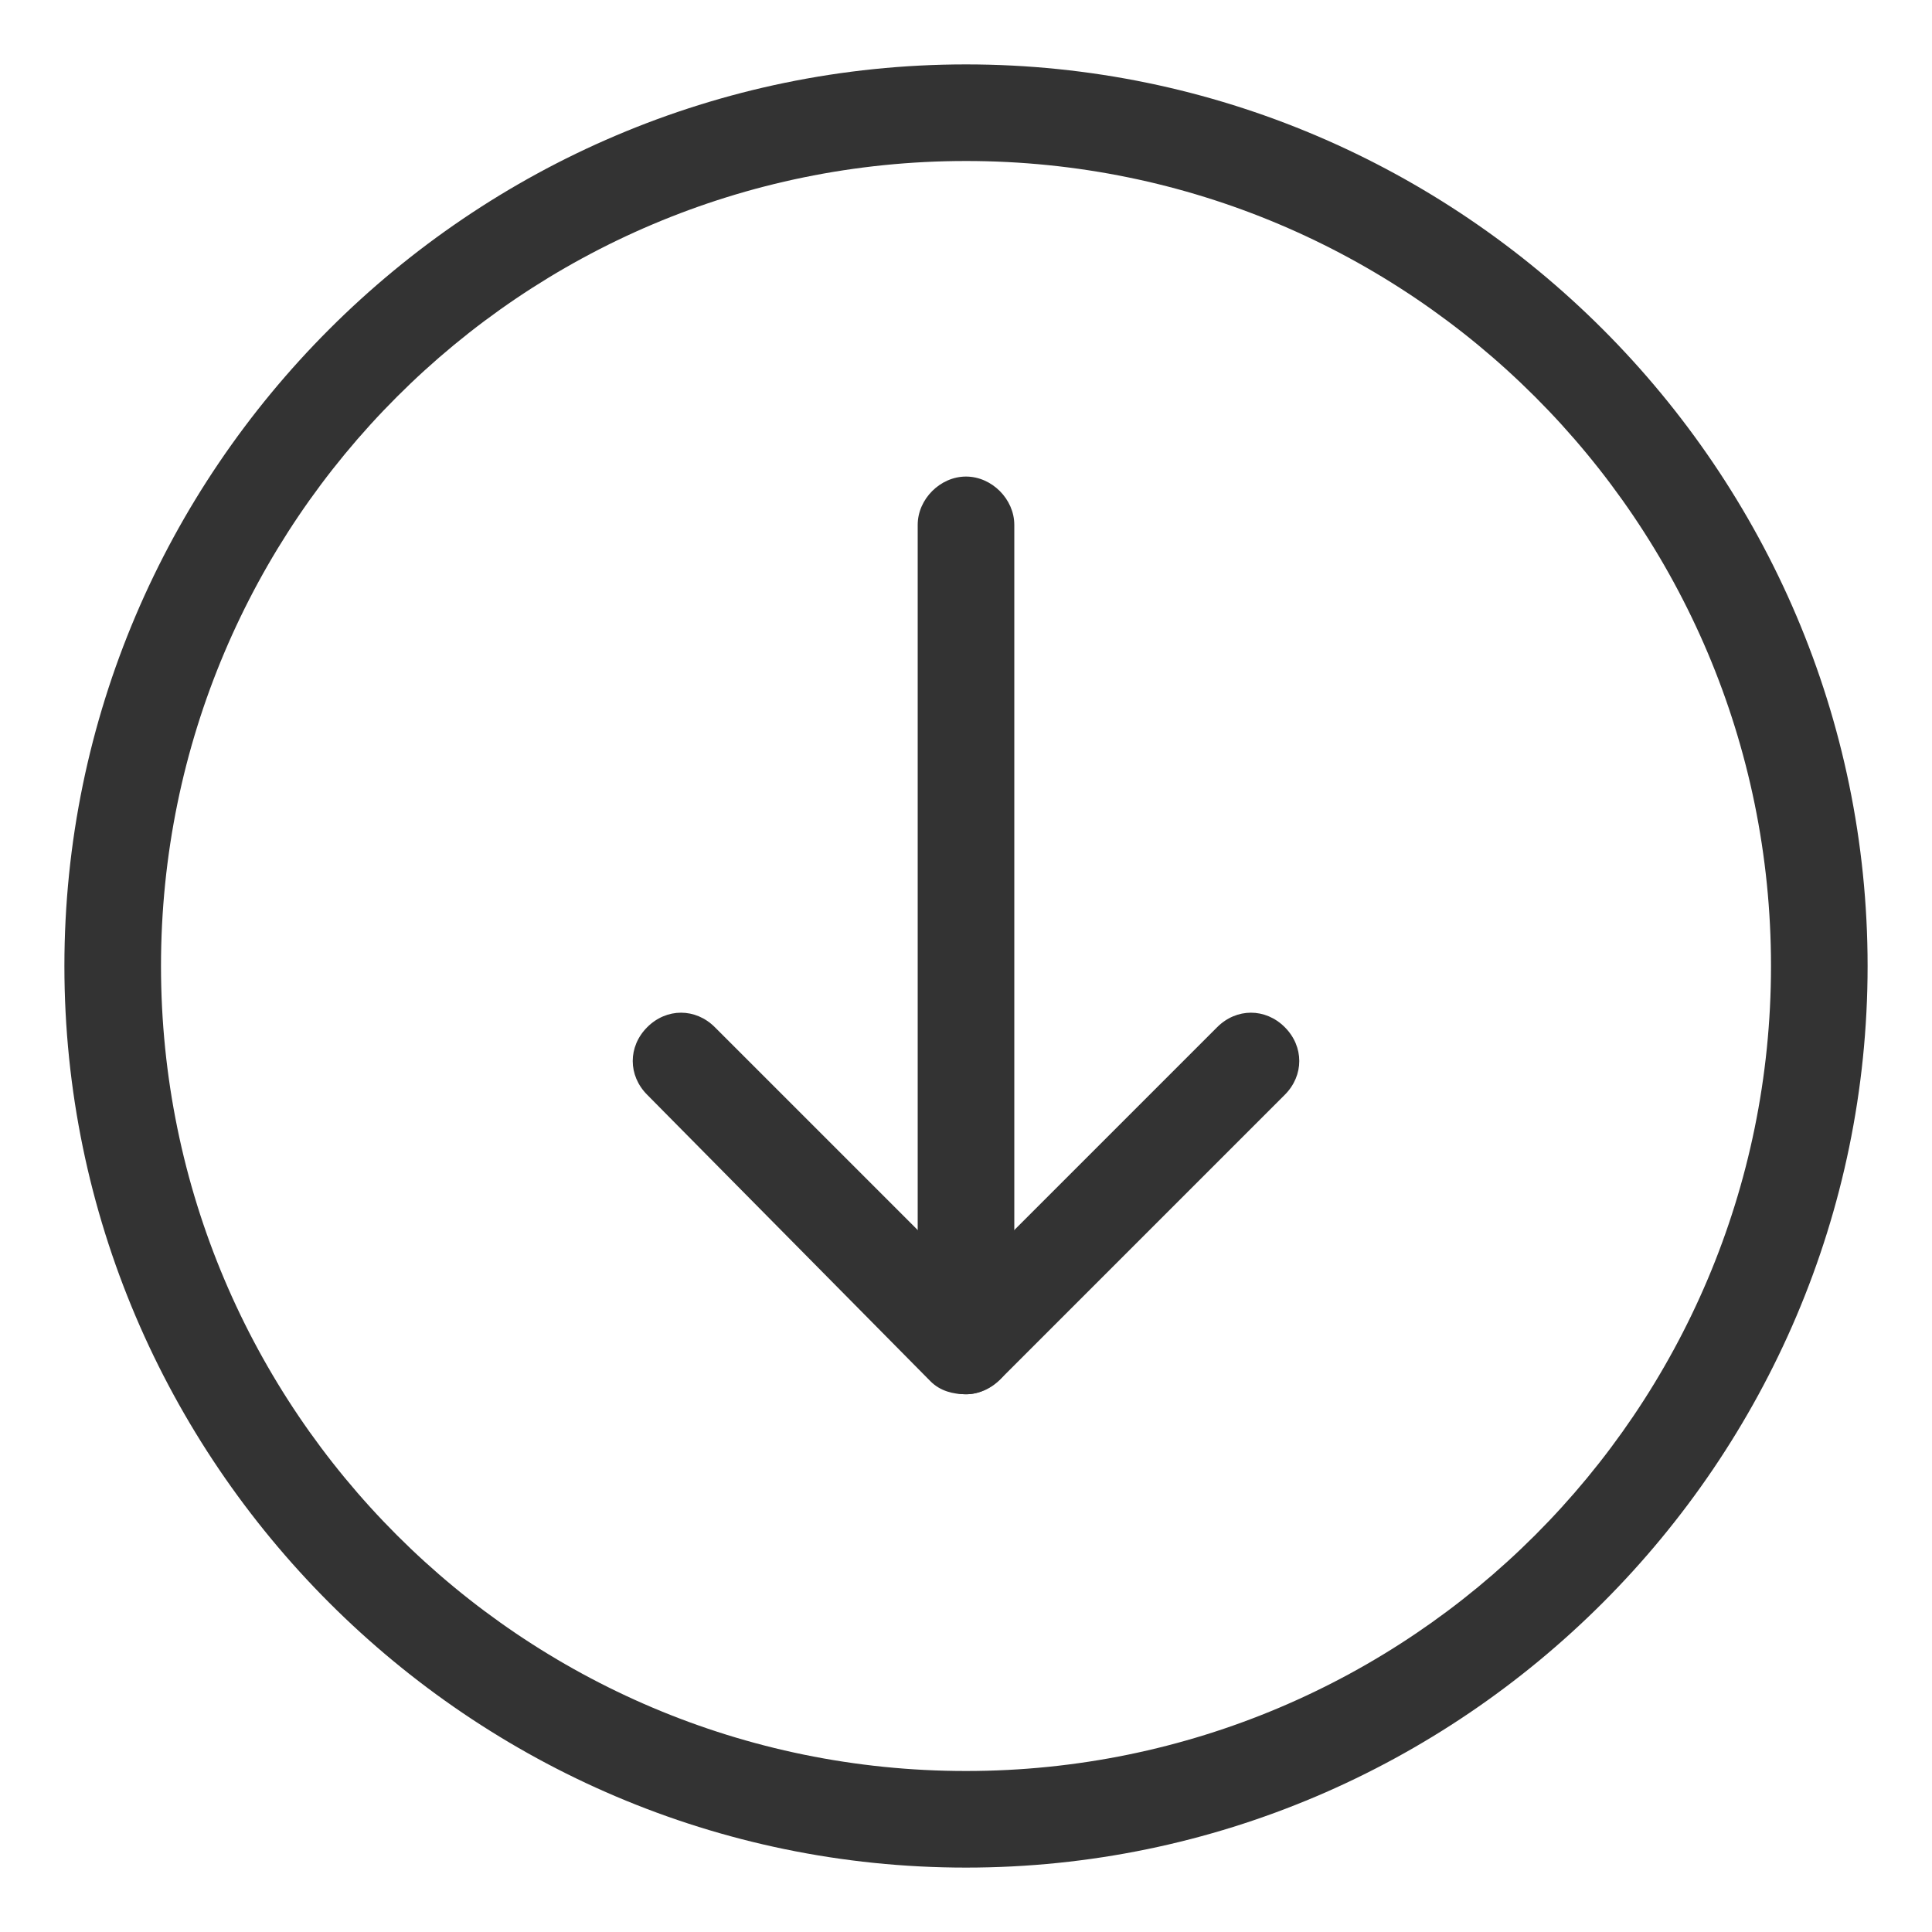
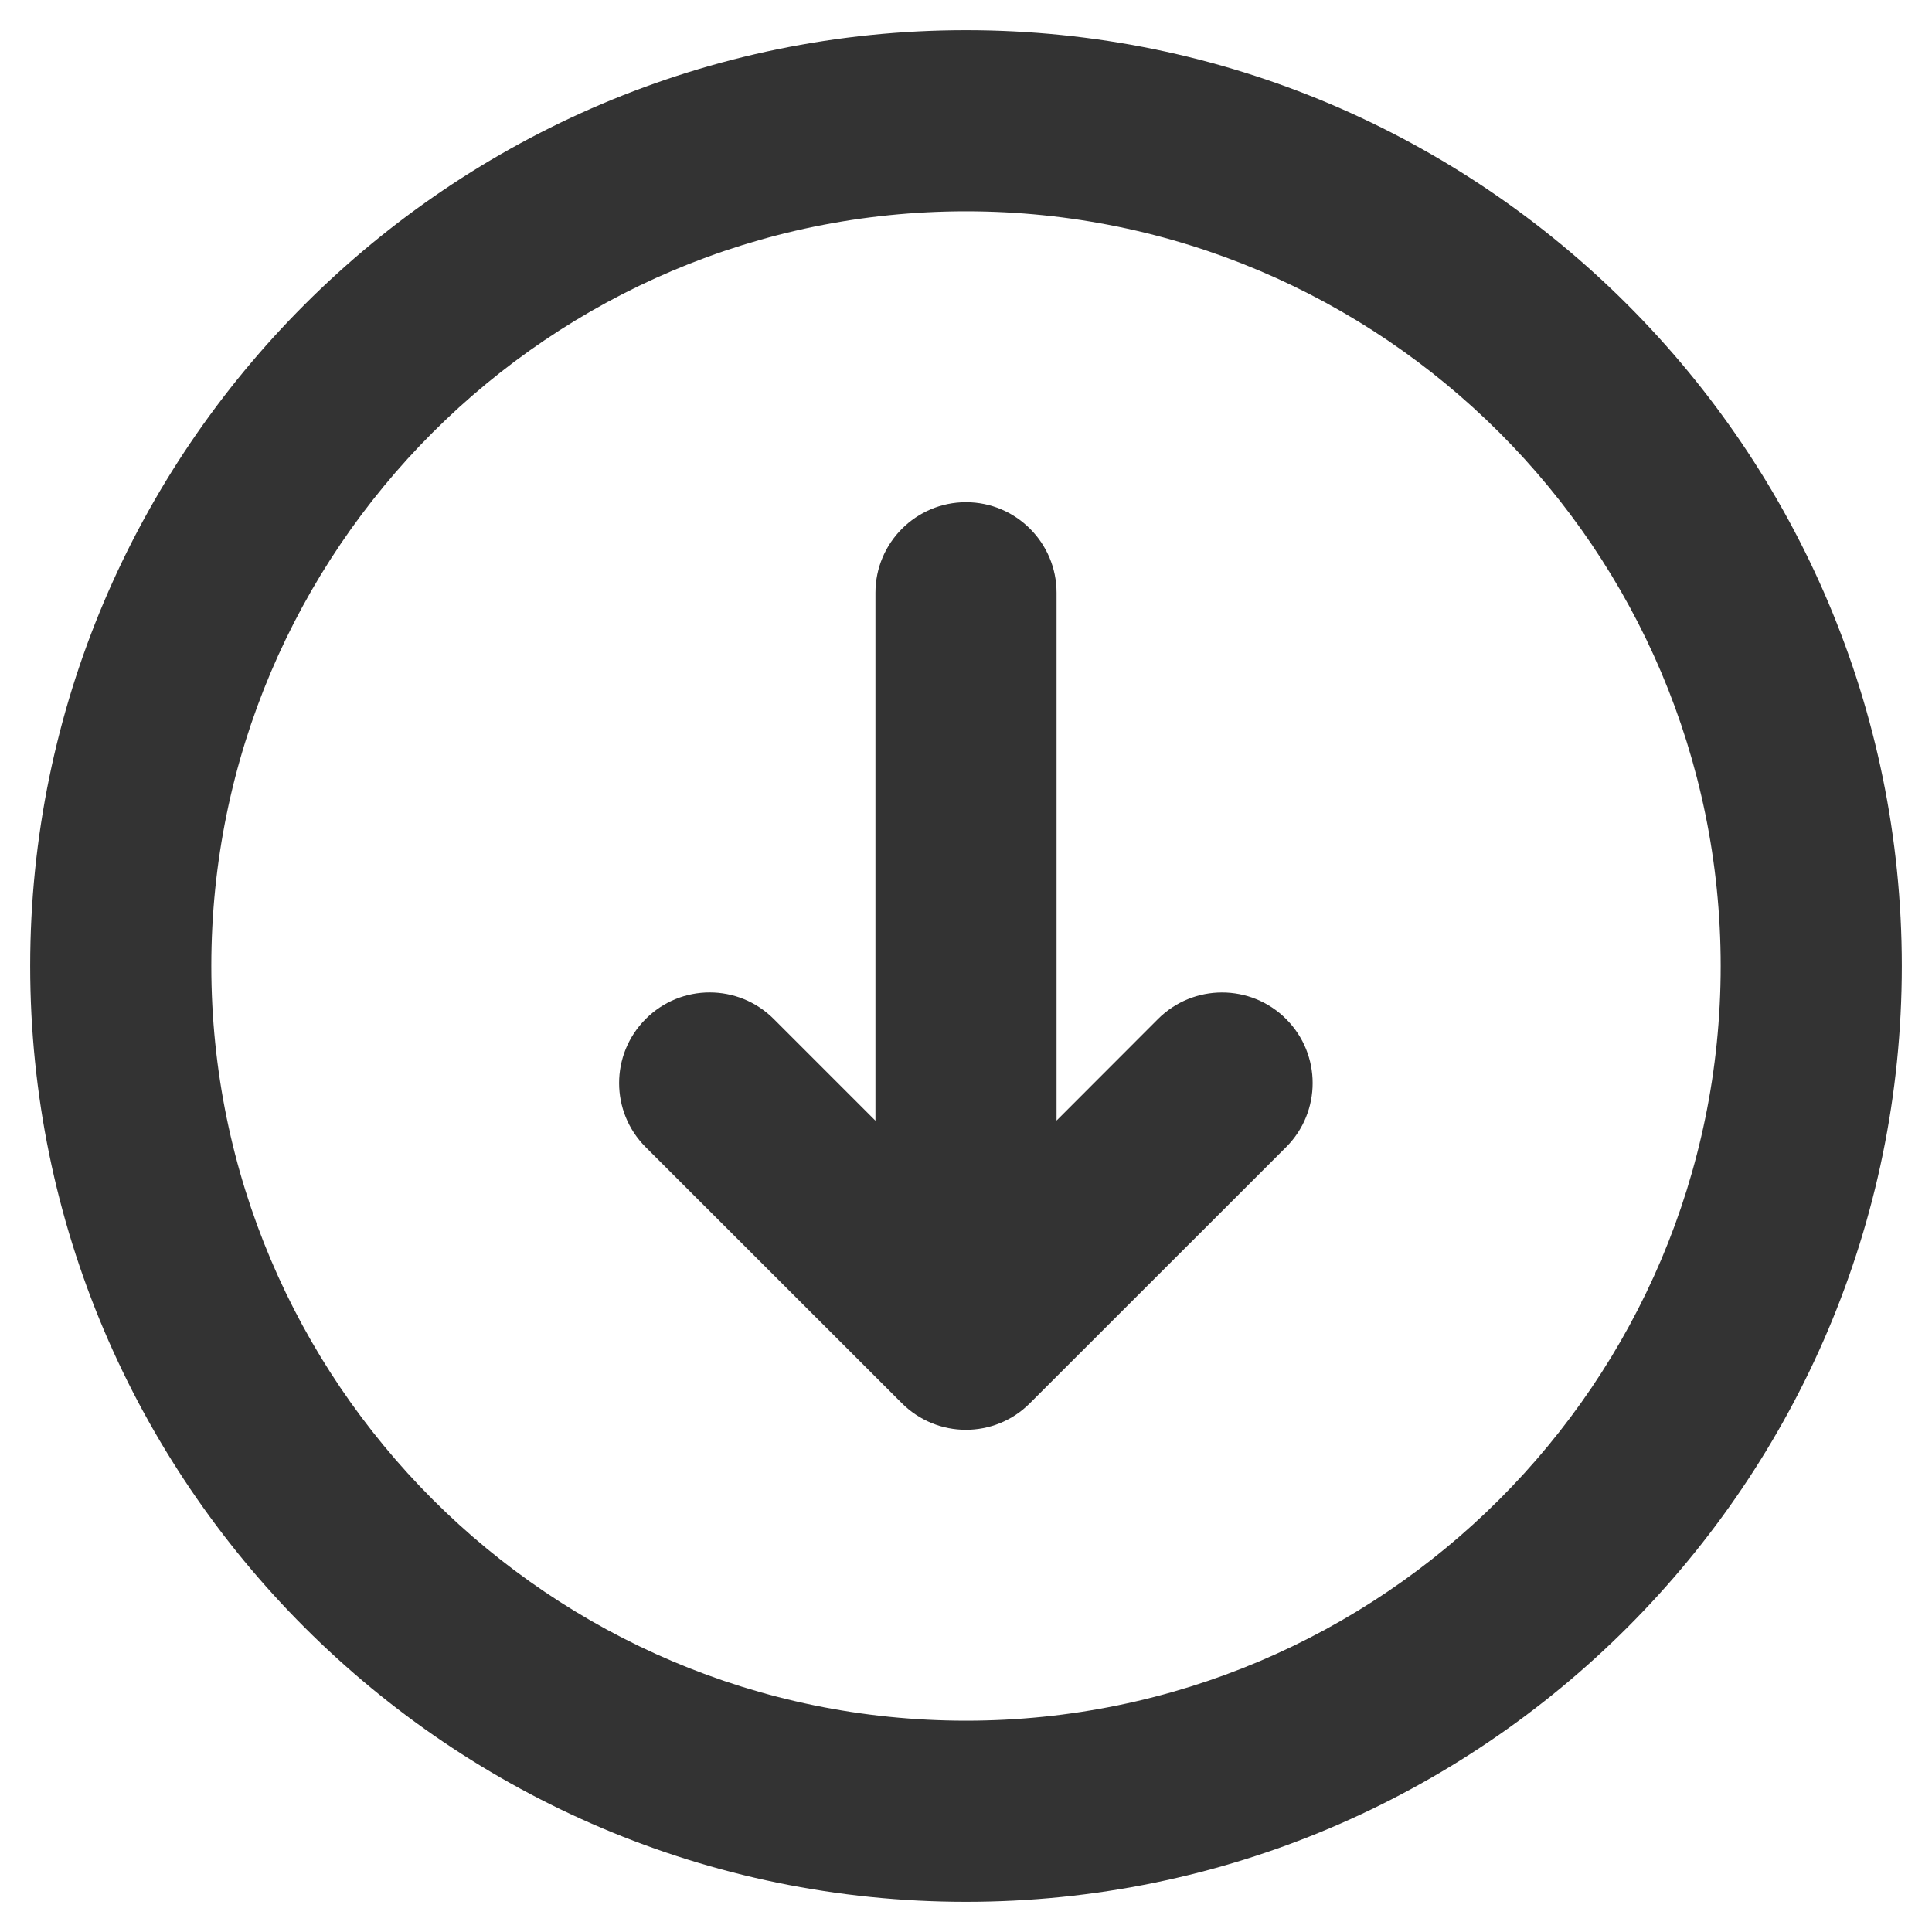
- <svg xmlns="http://www.w3.org/2000/svg" t="1650287526214" class="icon" viewBox="0 0 1024 1024" version="1.1" p-id="2773" width="128" height="128">
-   <defs>
-     <style type="text/css" />
-   </defs>
-   <path d="M512 989.867C249.173 989.867 34.133 774.827 34.133 512S249.173 34.133 512 34.133s477.867 215.04 477.867 477.867-215.04 477.867-477.867 477.867z m0-904.533C276.48 85.333 85.333 276.48 85.333 512s191.147 426.667 426.667 426.667 426.667-191.147 426.667-426.667S747.52 85.333 512 85.333z" fill="#333333" p-id="2774" />
-   <path d="M512 738.987c-6.827 0-13.653-1.707-18.773-6.827L343.04 580.267c-10.24-10.24-10.24-25.6 0-35.84s25.6-10.24 35.84 0l133.12 133.12 133.12-133.12c10.24-10.24 25.6-10.24 35.84 0s10.24 25.6 0 35.84l-150.187 150.187c-5.12 5.12-11.947 8.533-18.773 8.533z" fill="#333333" p-id="2775" />
-   <path d="M512 738.987c-13.653 0-25.6-11.947-25.6-25.6V278.187c0-13.653 11.947-25.6 25.6-25.6s25.6 11.947 25.6 25.6v435.2c0 13.653-11.947 25.6-25.6 25.6z" fill="#333333" p-id="2776" />
+ <svg xmlns="http://www.w3.org/2000/svg" t="1650377097514" class="icon" viewBox="0 0 1024 1024" version="1.1" p-id="1015" width="48" height="48">
+   <path d="M681.664 540.096c-18.752-18.752-49.152-18.752-67.904 0L560 593.92 560 314.176c0-26.496-21.504-48-48-48s-48 21.504-48 48l0 279.808L410.112 540.096c-18.816-18.816-49.216-18.752-67.904 0-18.752 18.752-18.752 49.152 0 67.904l135.808 135.744c9.344 9.344 21.632 14.08 33.92 14.08s24.576-4.672 33.92-14.08L681.664 608C700.416 589.248 700.416 558.848 681.664 540.096z" fill="#333333" p-id="1016" />
+   <path d="M512 16C238.464 16 16 238.528 16 512S238.464 1008 512 1008s496-222.528 496-496S785.472 16 512 16zM512 912c-220.544 0-400-179.456-400-400S291.392 112 512 112 912 291.456 912 512 732.544 912 512 912z" fill="#333333" p-id="1017" />
</svg>
